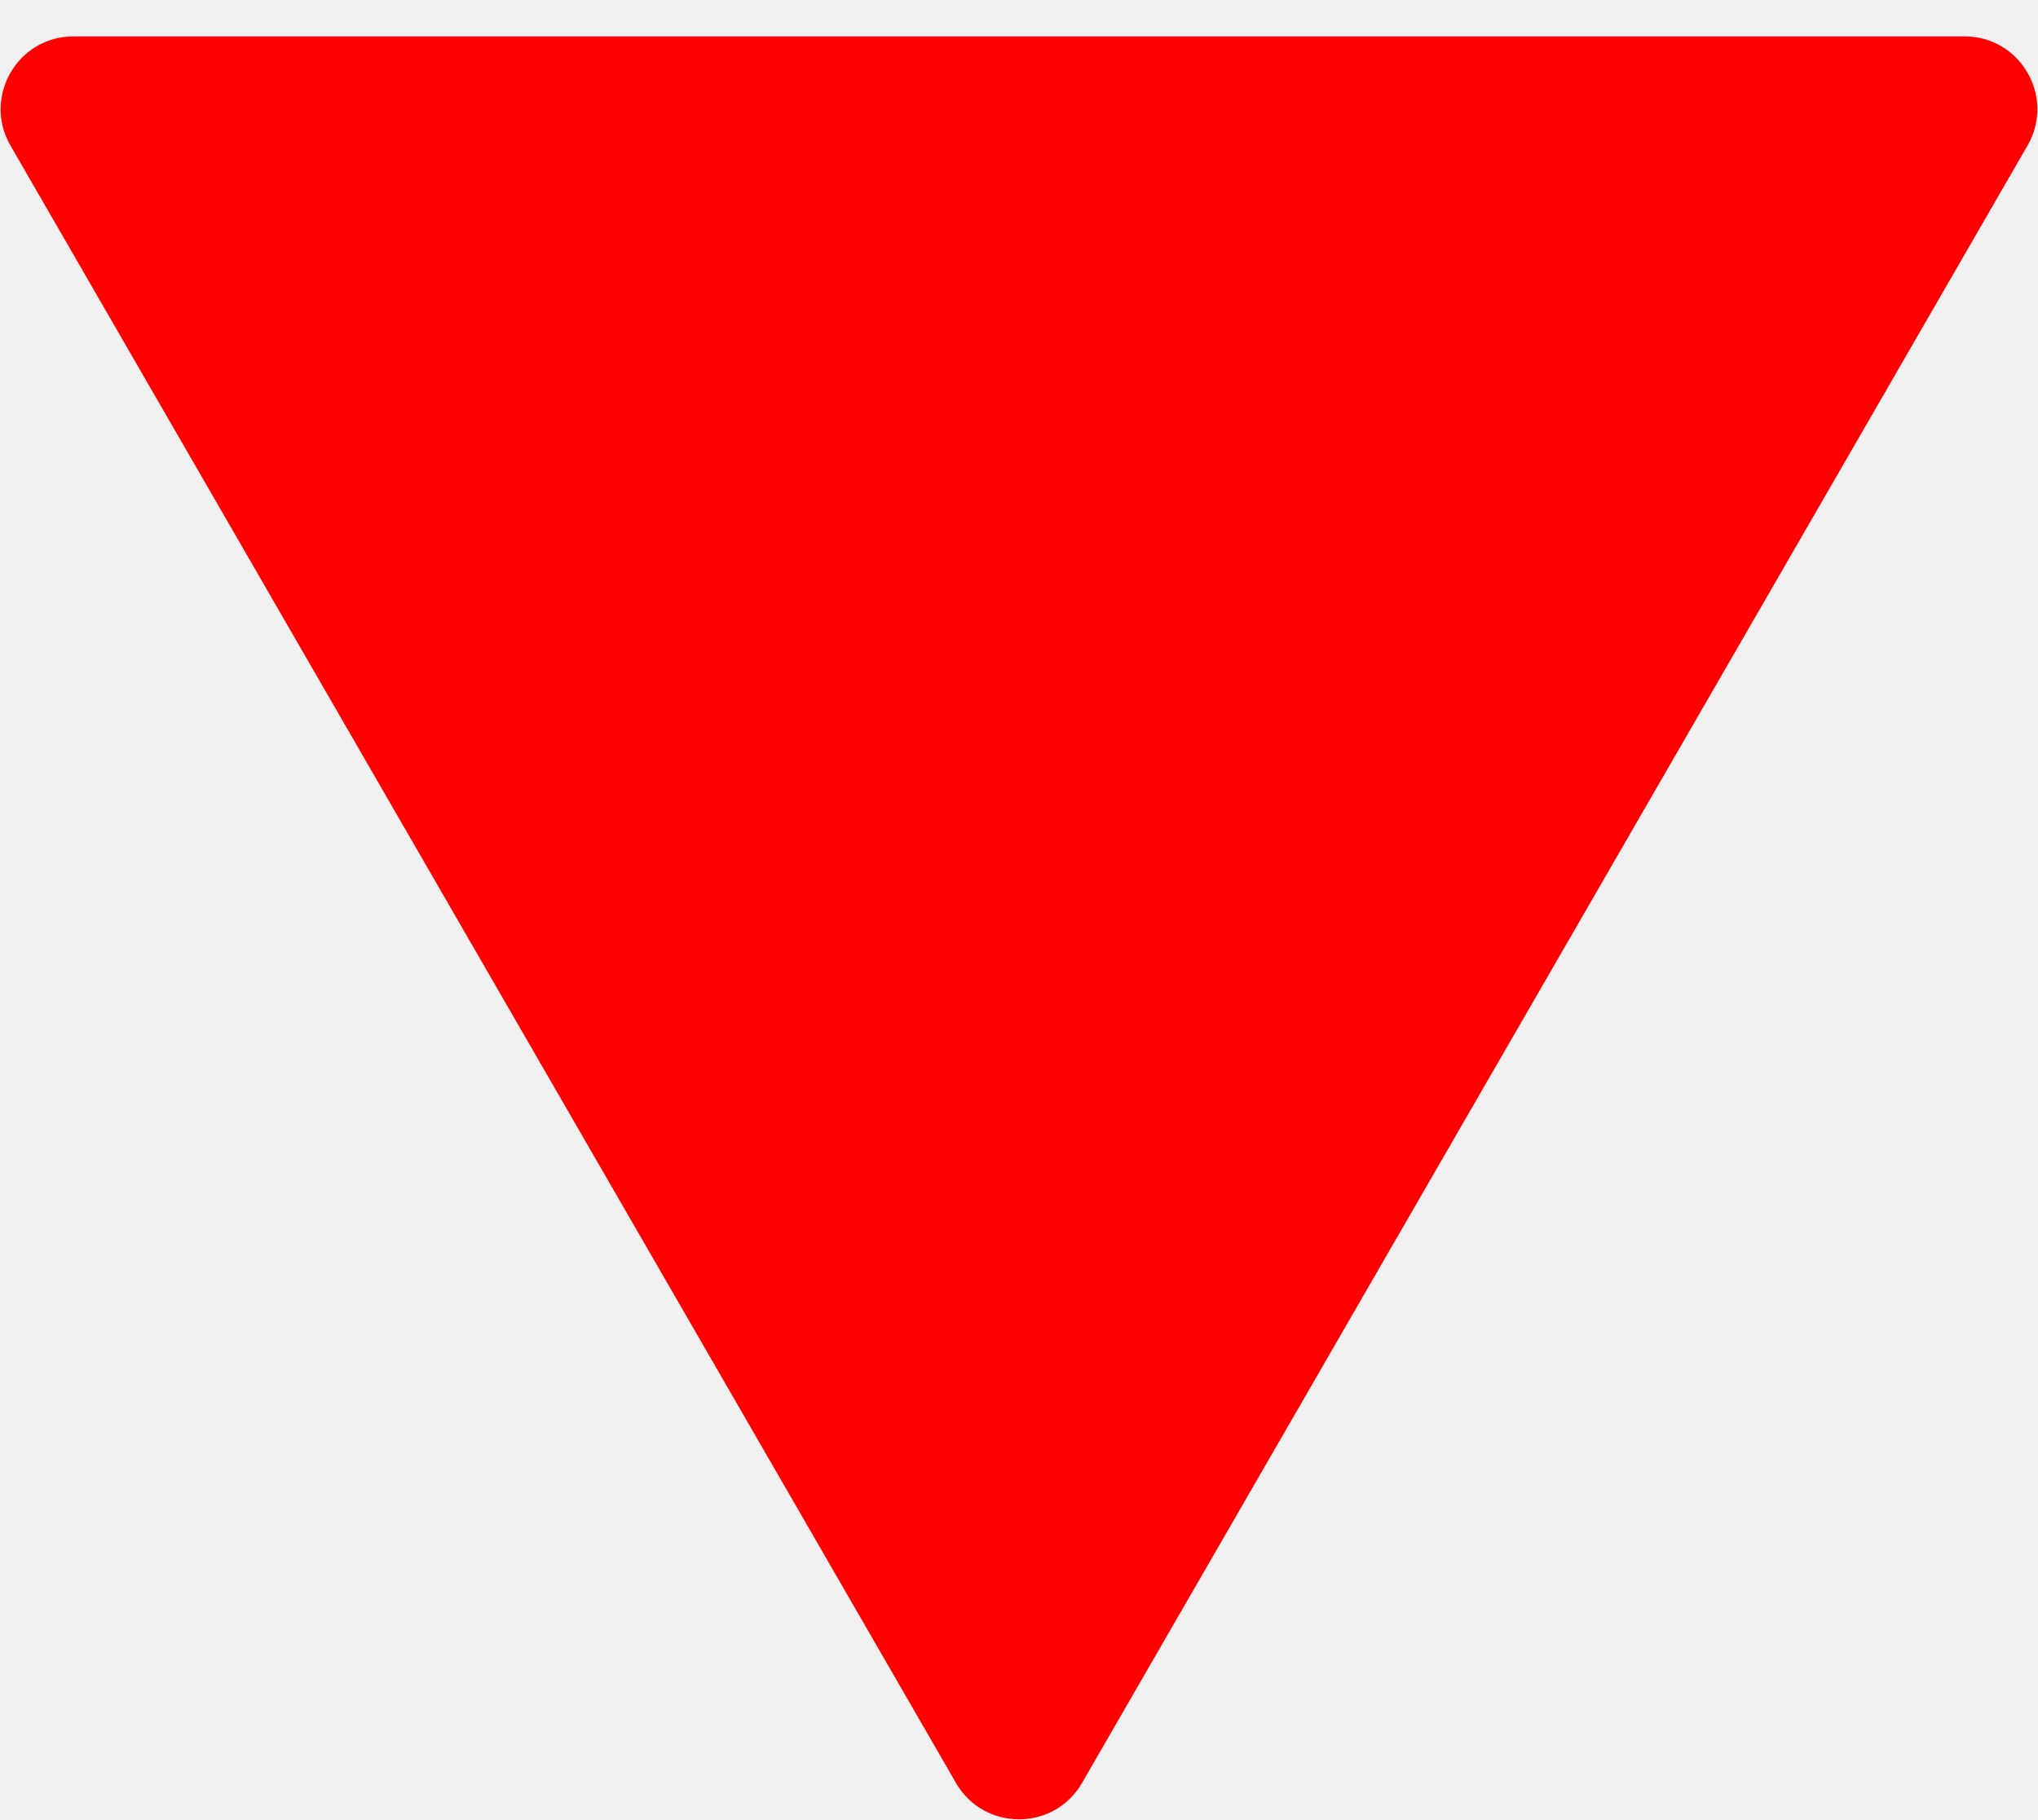
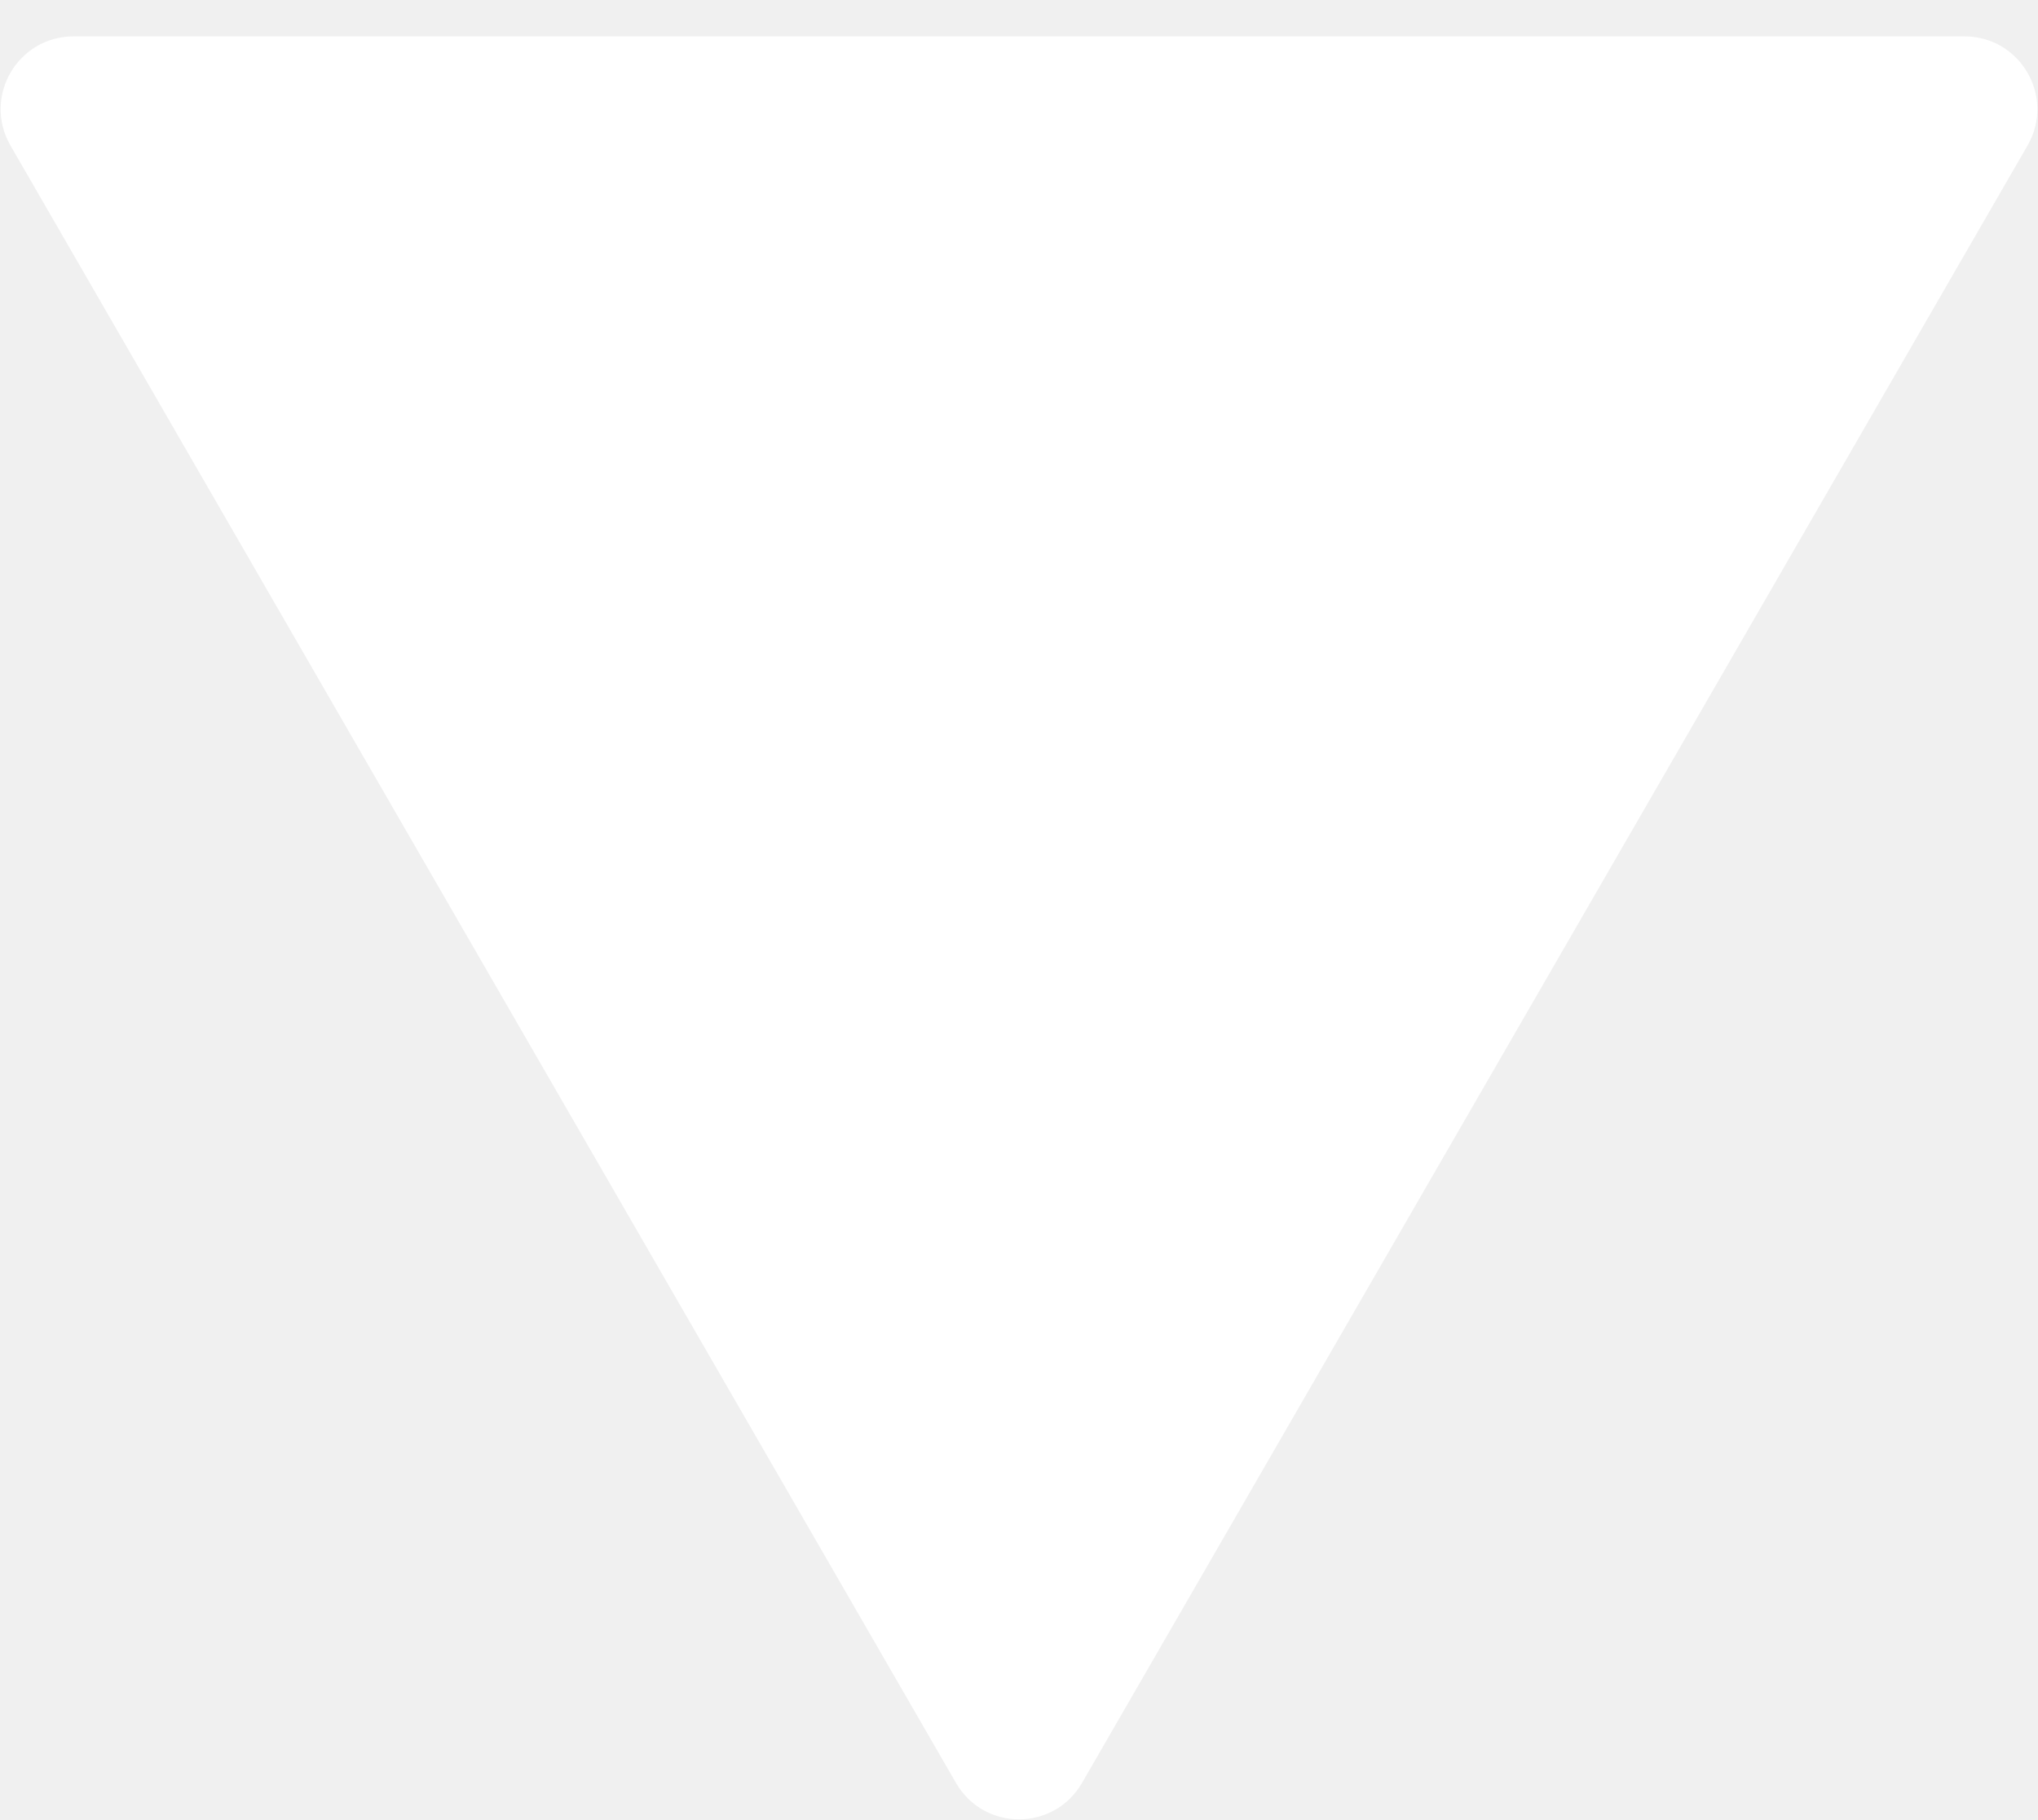
- <svg xmlns="http://www.w3.org/2000/svg" width="28" height="25" viewBox="0 0 28 25" fill="red">
+ <svg xmlns="http://www.w3.org/2000/svg" width="28" height="25" viewBox="0 0 28 25" fill="#fff">
  <path d="M14.866 24.5C14.481 25.167 13.519 25.167 13.134 24.5L0.144 2C-0.241 1.333 0.24 0.5 1.01 0.5L26.99 0.5C27.76 0.5 28.241 1.333 27.856 2L14.866 24.5Z" />
</svg>
